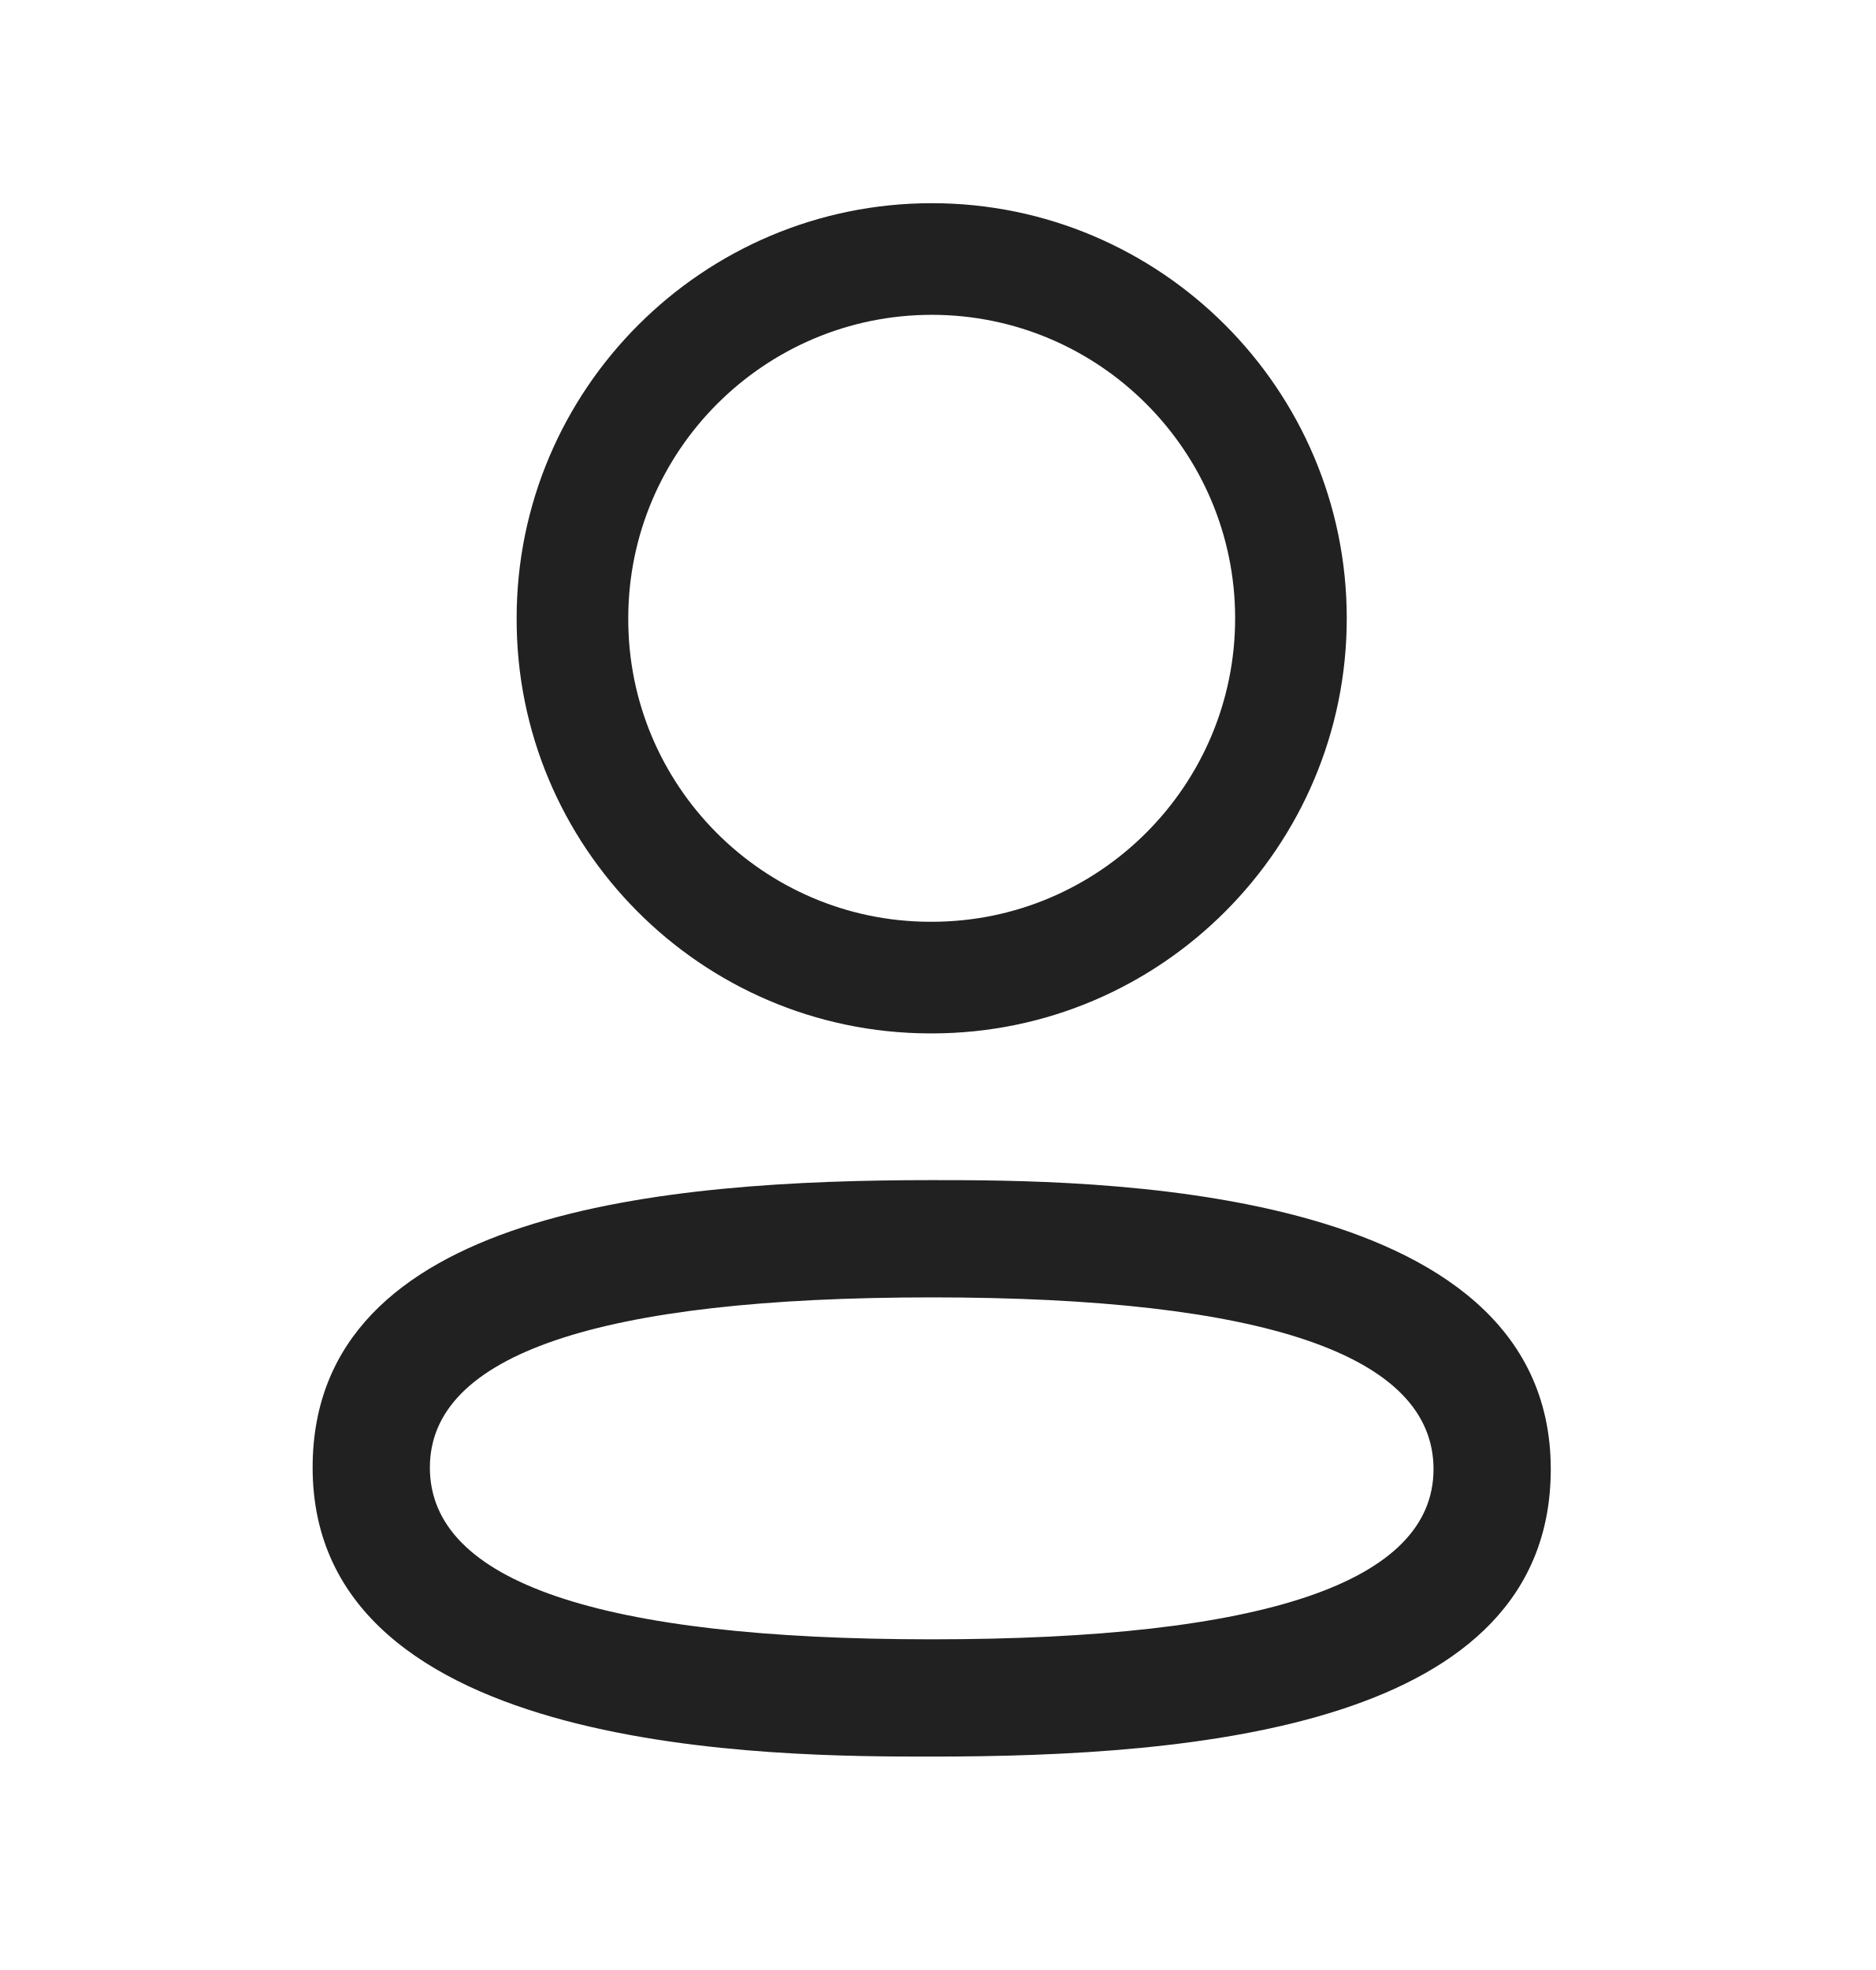
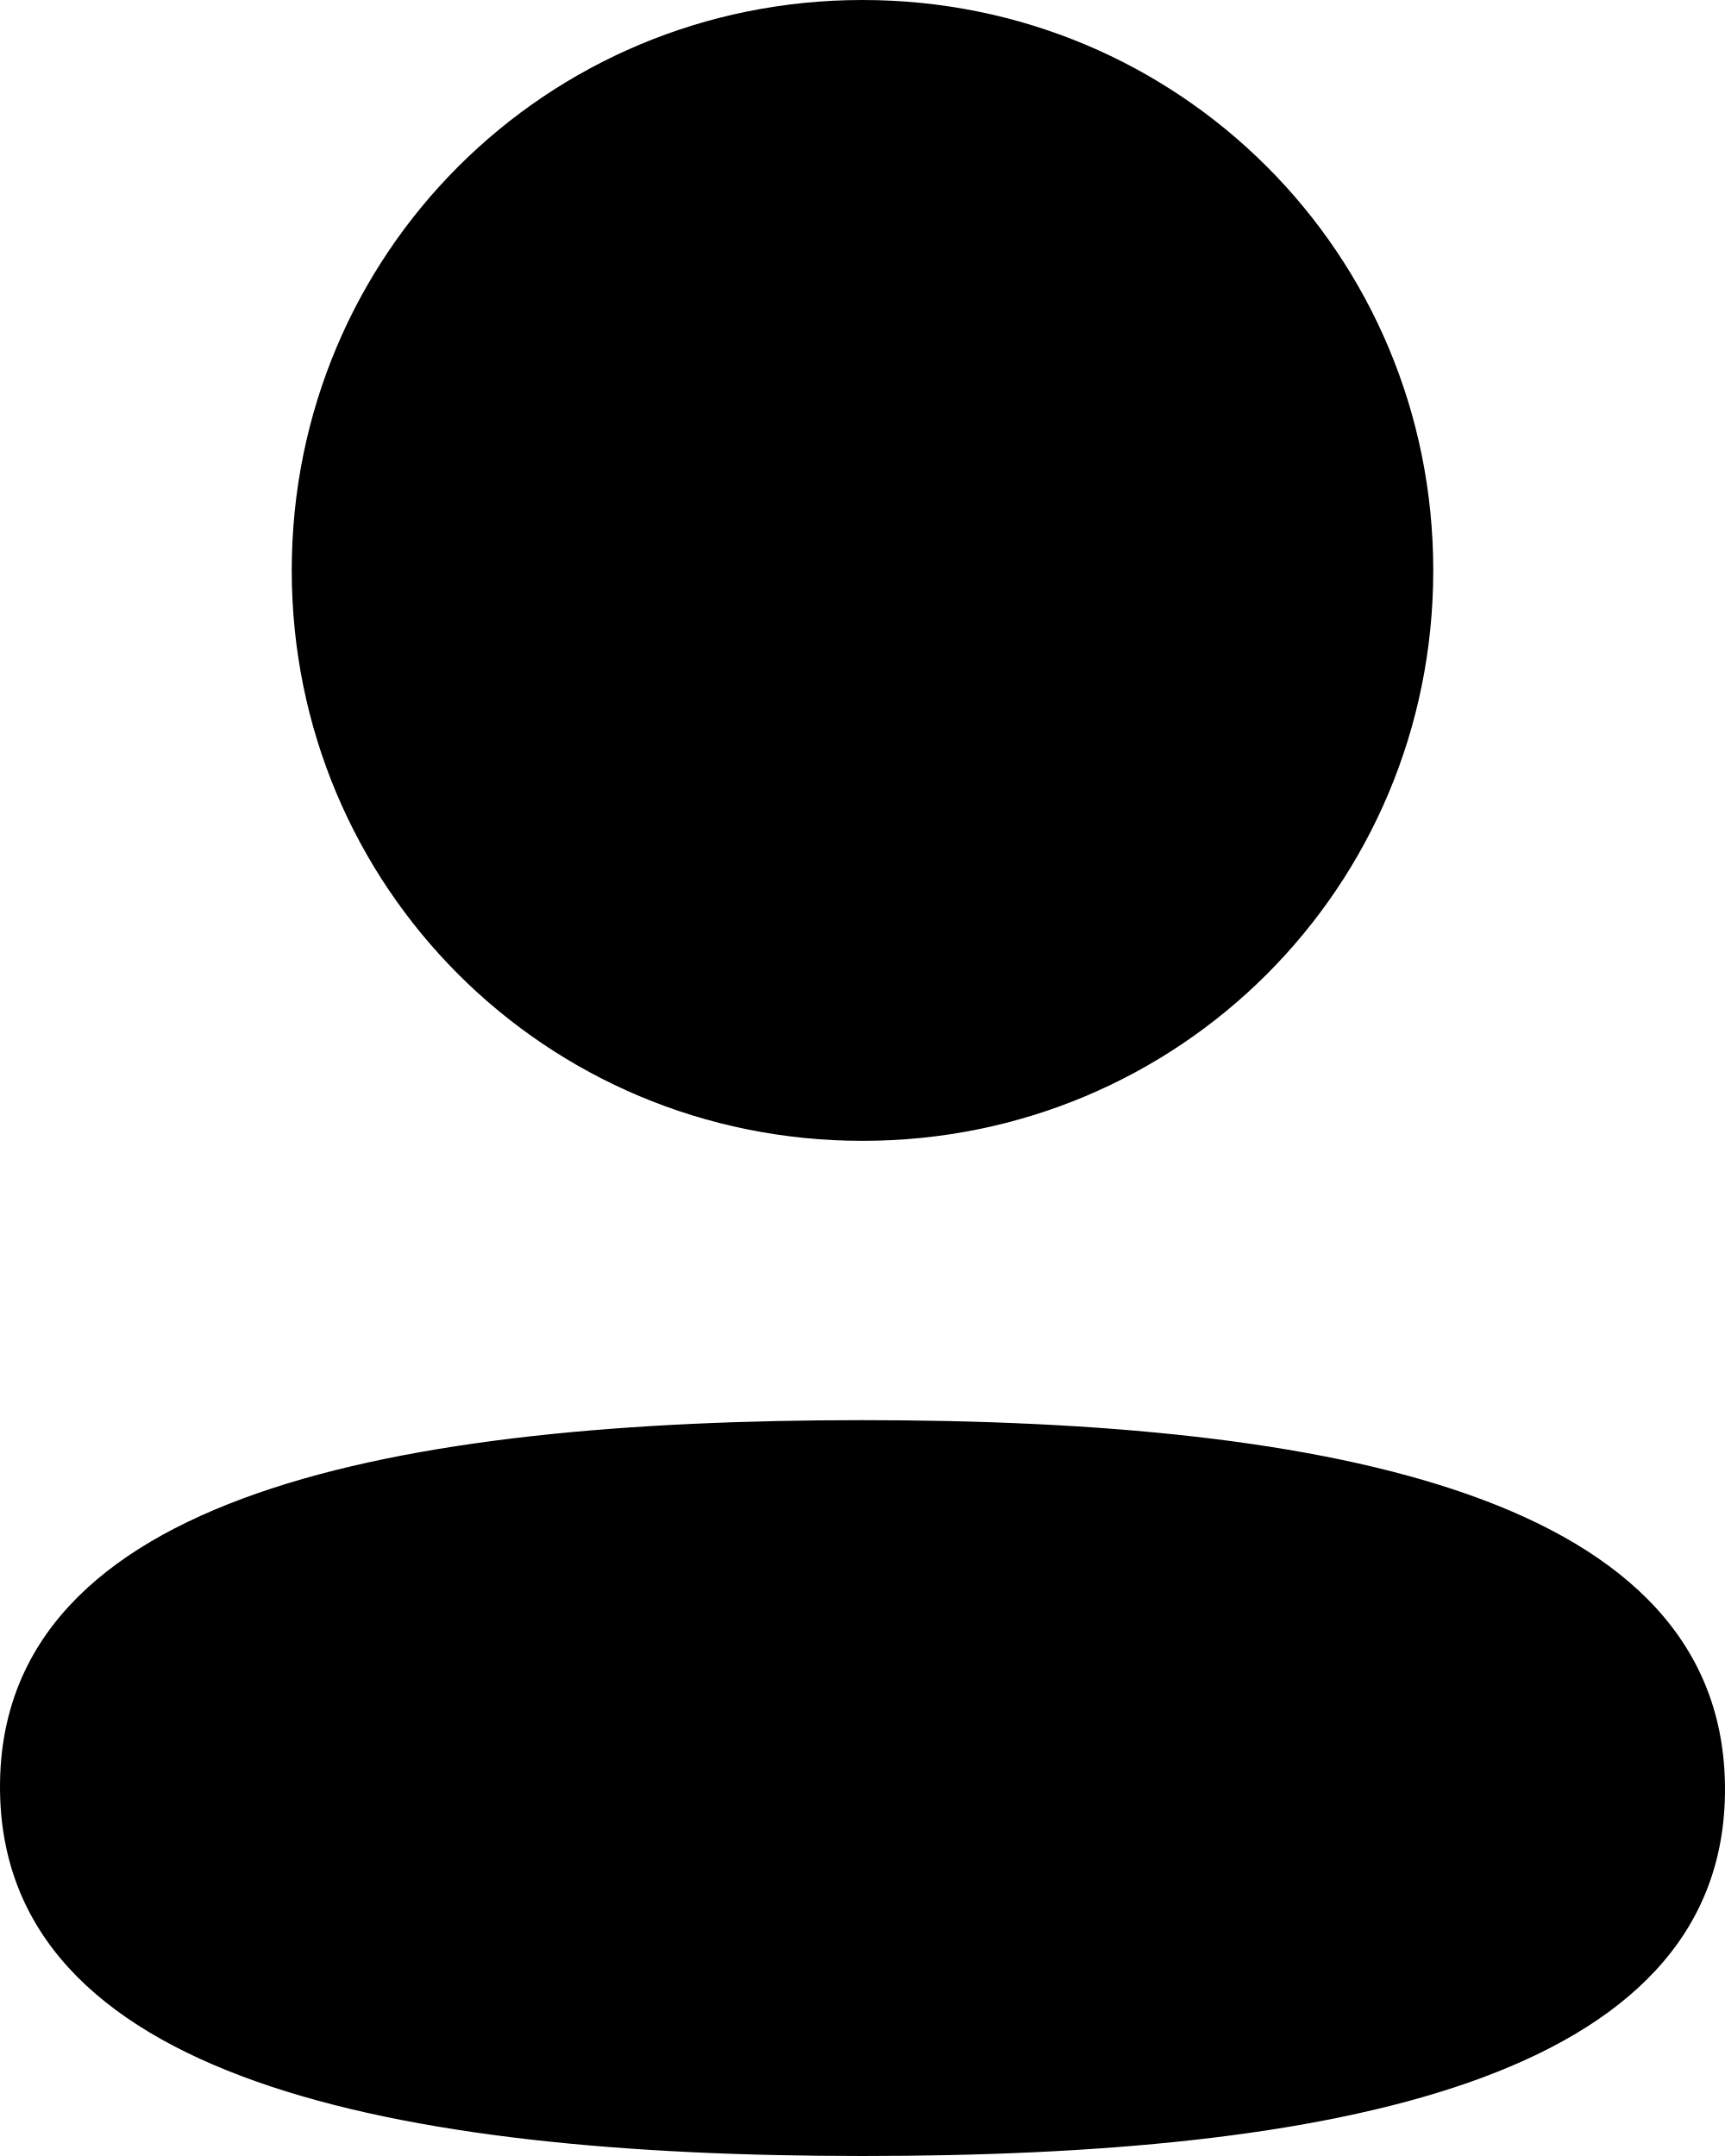
- <svg xmlns="http://www.w3.org/2000/svg" width="20" height="21" viewBox="0 0 20 21" fill="none">
-   <path fill-rule="evenodd" clip-rule="evenodd" d="M9.907 11.016H9.934C12.374 11.016 14.358 9.031 14.358 6.591C14.358 4.151 12.374 2.166 9.934 2.166C7.493 2.166 5.508 4.151 5.508 6.589C5.5 9.022 7.472 11.008 9.907 11.016ZM6.698 6.591C6.698 4.807 8.15 3.356 9.934 3.356C11.717 3.356 13.168 4.807 13.168 6.591C13.168 8.375 11.717 9.826 9.934 9.826H9.91C8.133 9.82 6.692 8.37 6.698 6.591Z" fill="#212121" />
-   <path fill-rule="evenodd" clip-rule="evenodd" d="M3.333 15.644C3.333 18.725 8.301 18.725 9.934 18.725C12.766 18.725 16.533 18.408 16.533 15.661C16.533 12.58 11.566 12.58 9.934 12.58C7.101 12.58 3.333 12.898 3.333 15.644ZM4.583 15.644C4.583 14.44 6.383 13.83 9.934 13.83C13.484 13.83 15.283 14.446 15.283 15.661C15.283 16.865 13.484 17.475 9.934 17.475C6.383 17.475 4.583 16.859 4.583 15.644Z" fill="#212121" />
+ <svg xmlns="http://www.w3.org/2000/svg" width="16" height="20" viewBox="0 0 16 20" fill="currentColor">
+   <path fill-rule="evenodd" clip-rule="evenodd" d="M13.294 5.291C13.294 8.228 10.939 10.583 8 10.583C5.062 10.583 2.706 8.228 2.706 5.291C2.706 2.354 5.062 0 8 0C10.939 0 13.294 2.354 13.294 5.291ZM8 20C3.662 20 0 19.295 0 16.575C0 13.854 3.685 13.174 8 13.174C12.339 13.174 16 13.879 16 16.599C16 19.32 12.315 20 8 20Z" fill="currentColor" />
</svg>
